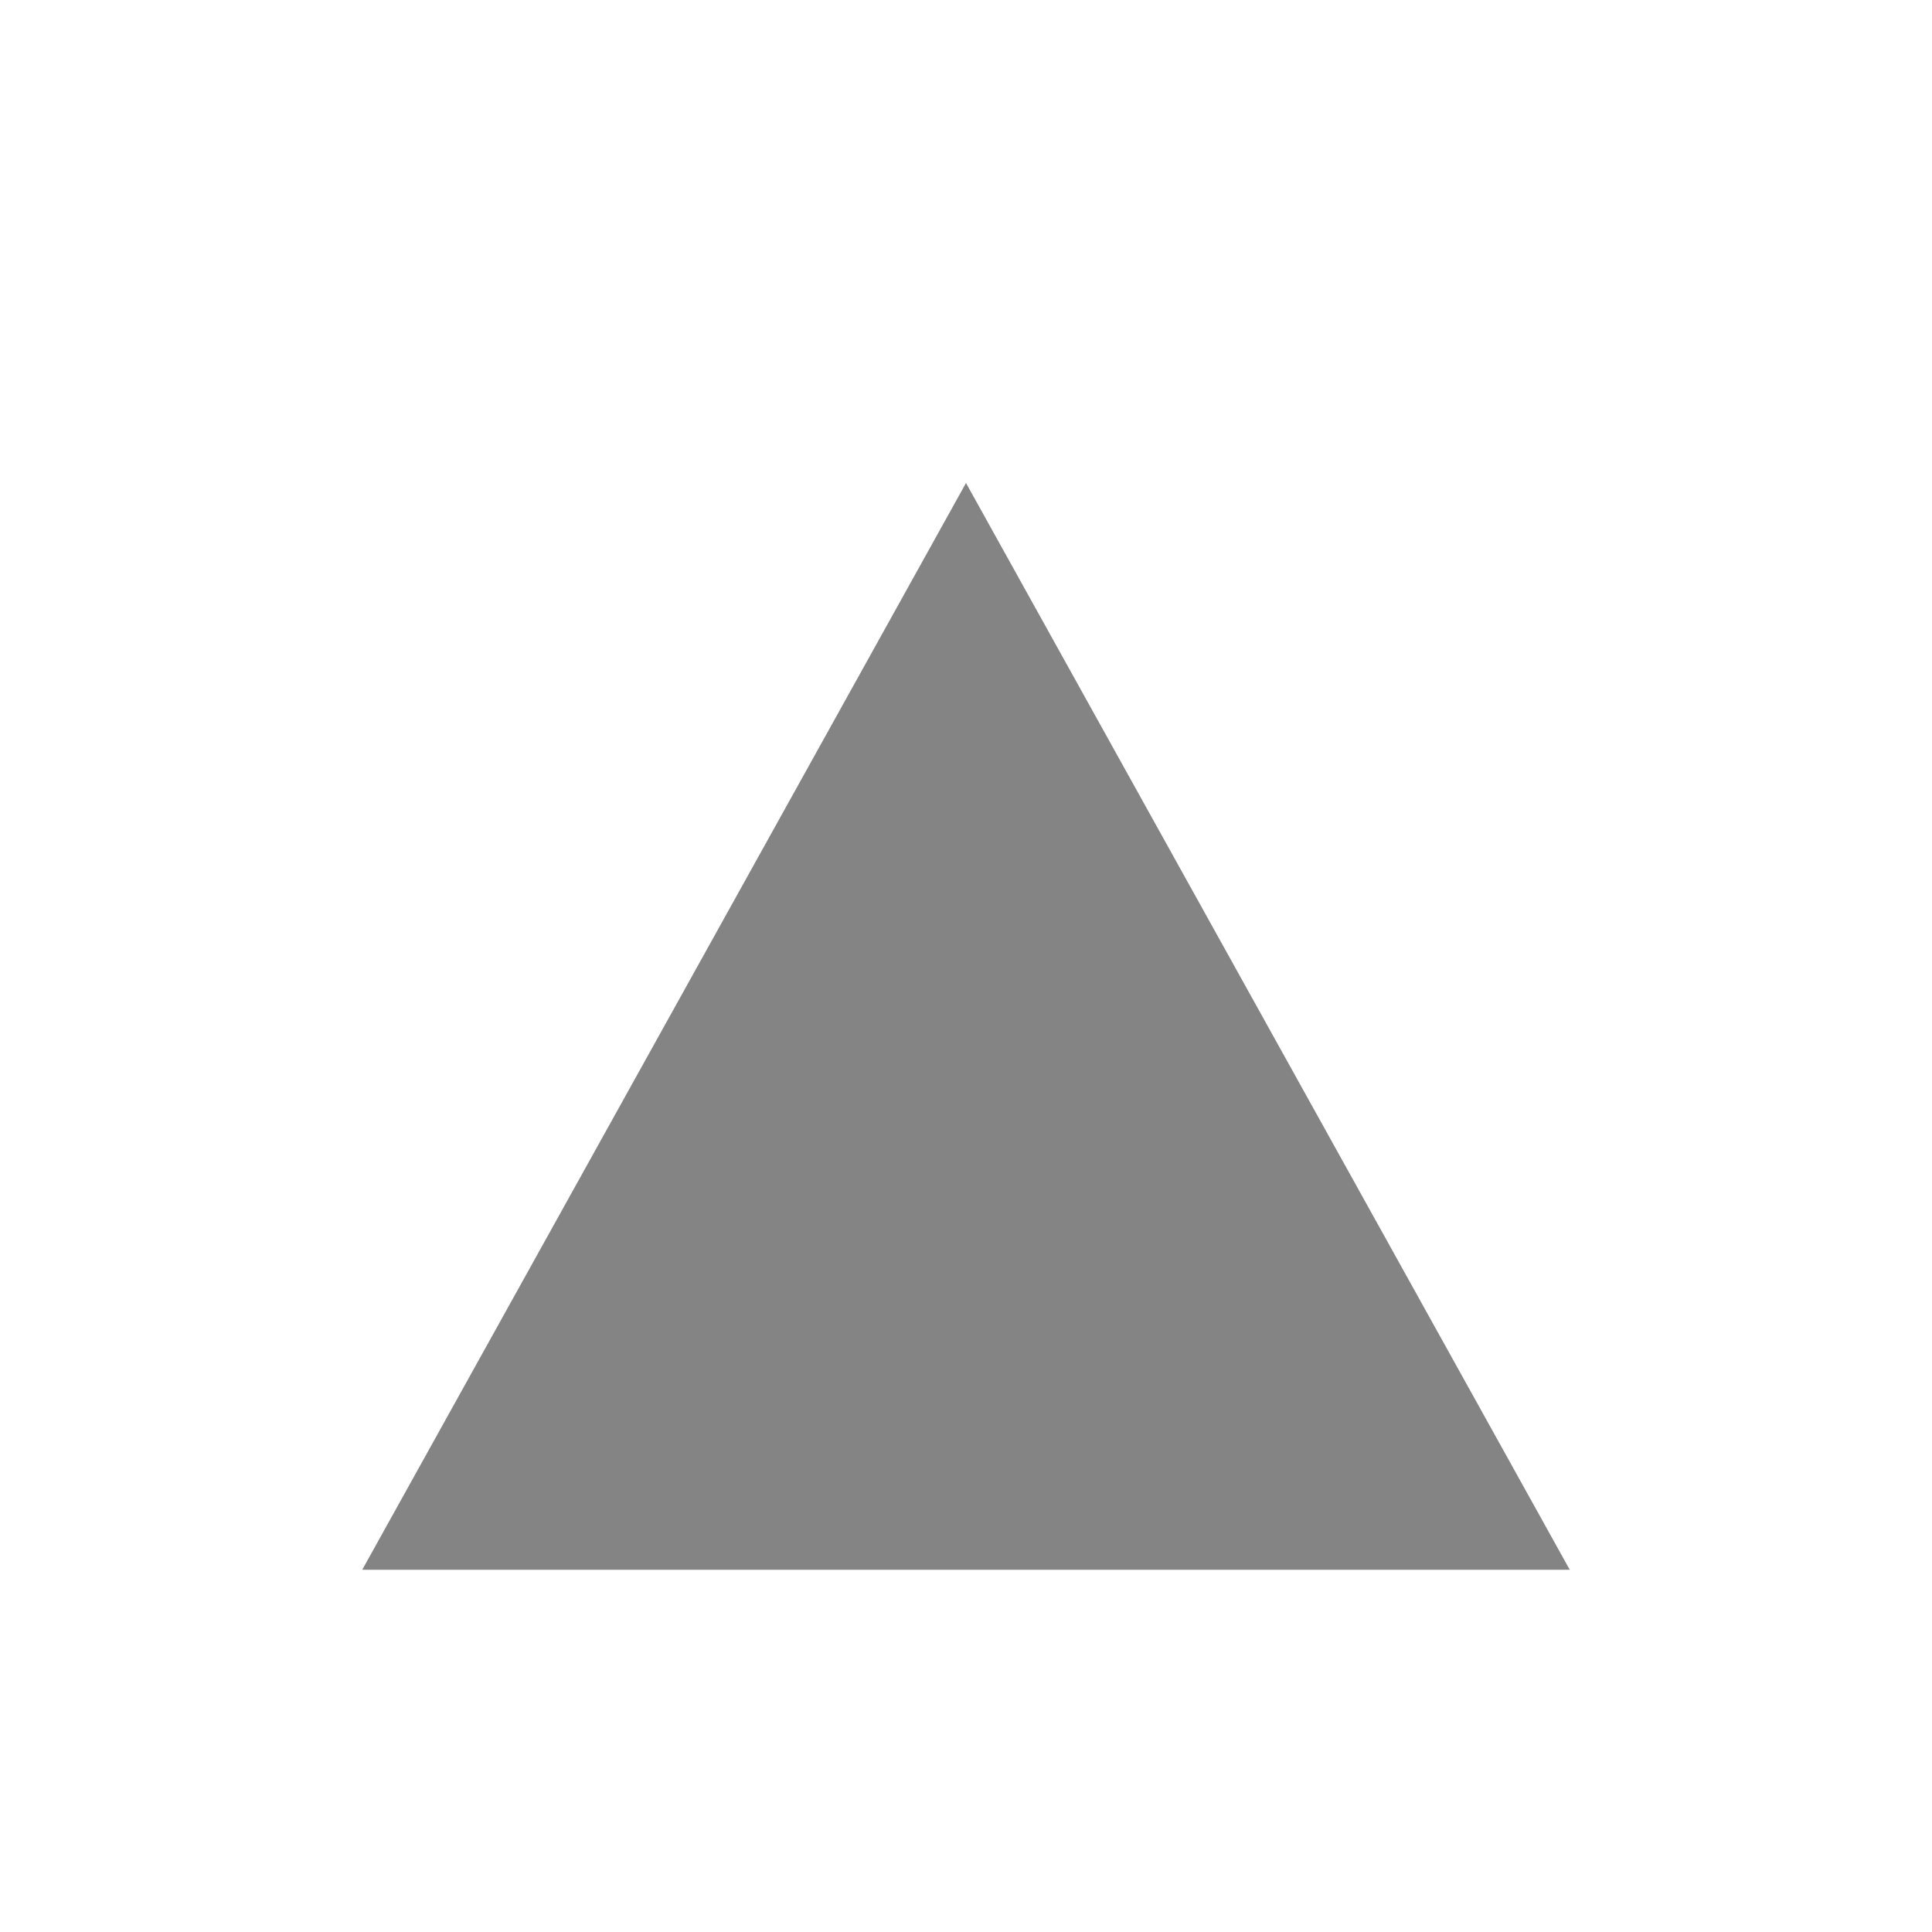
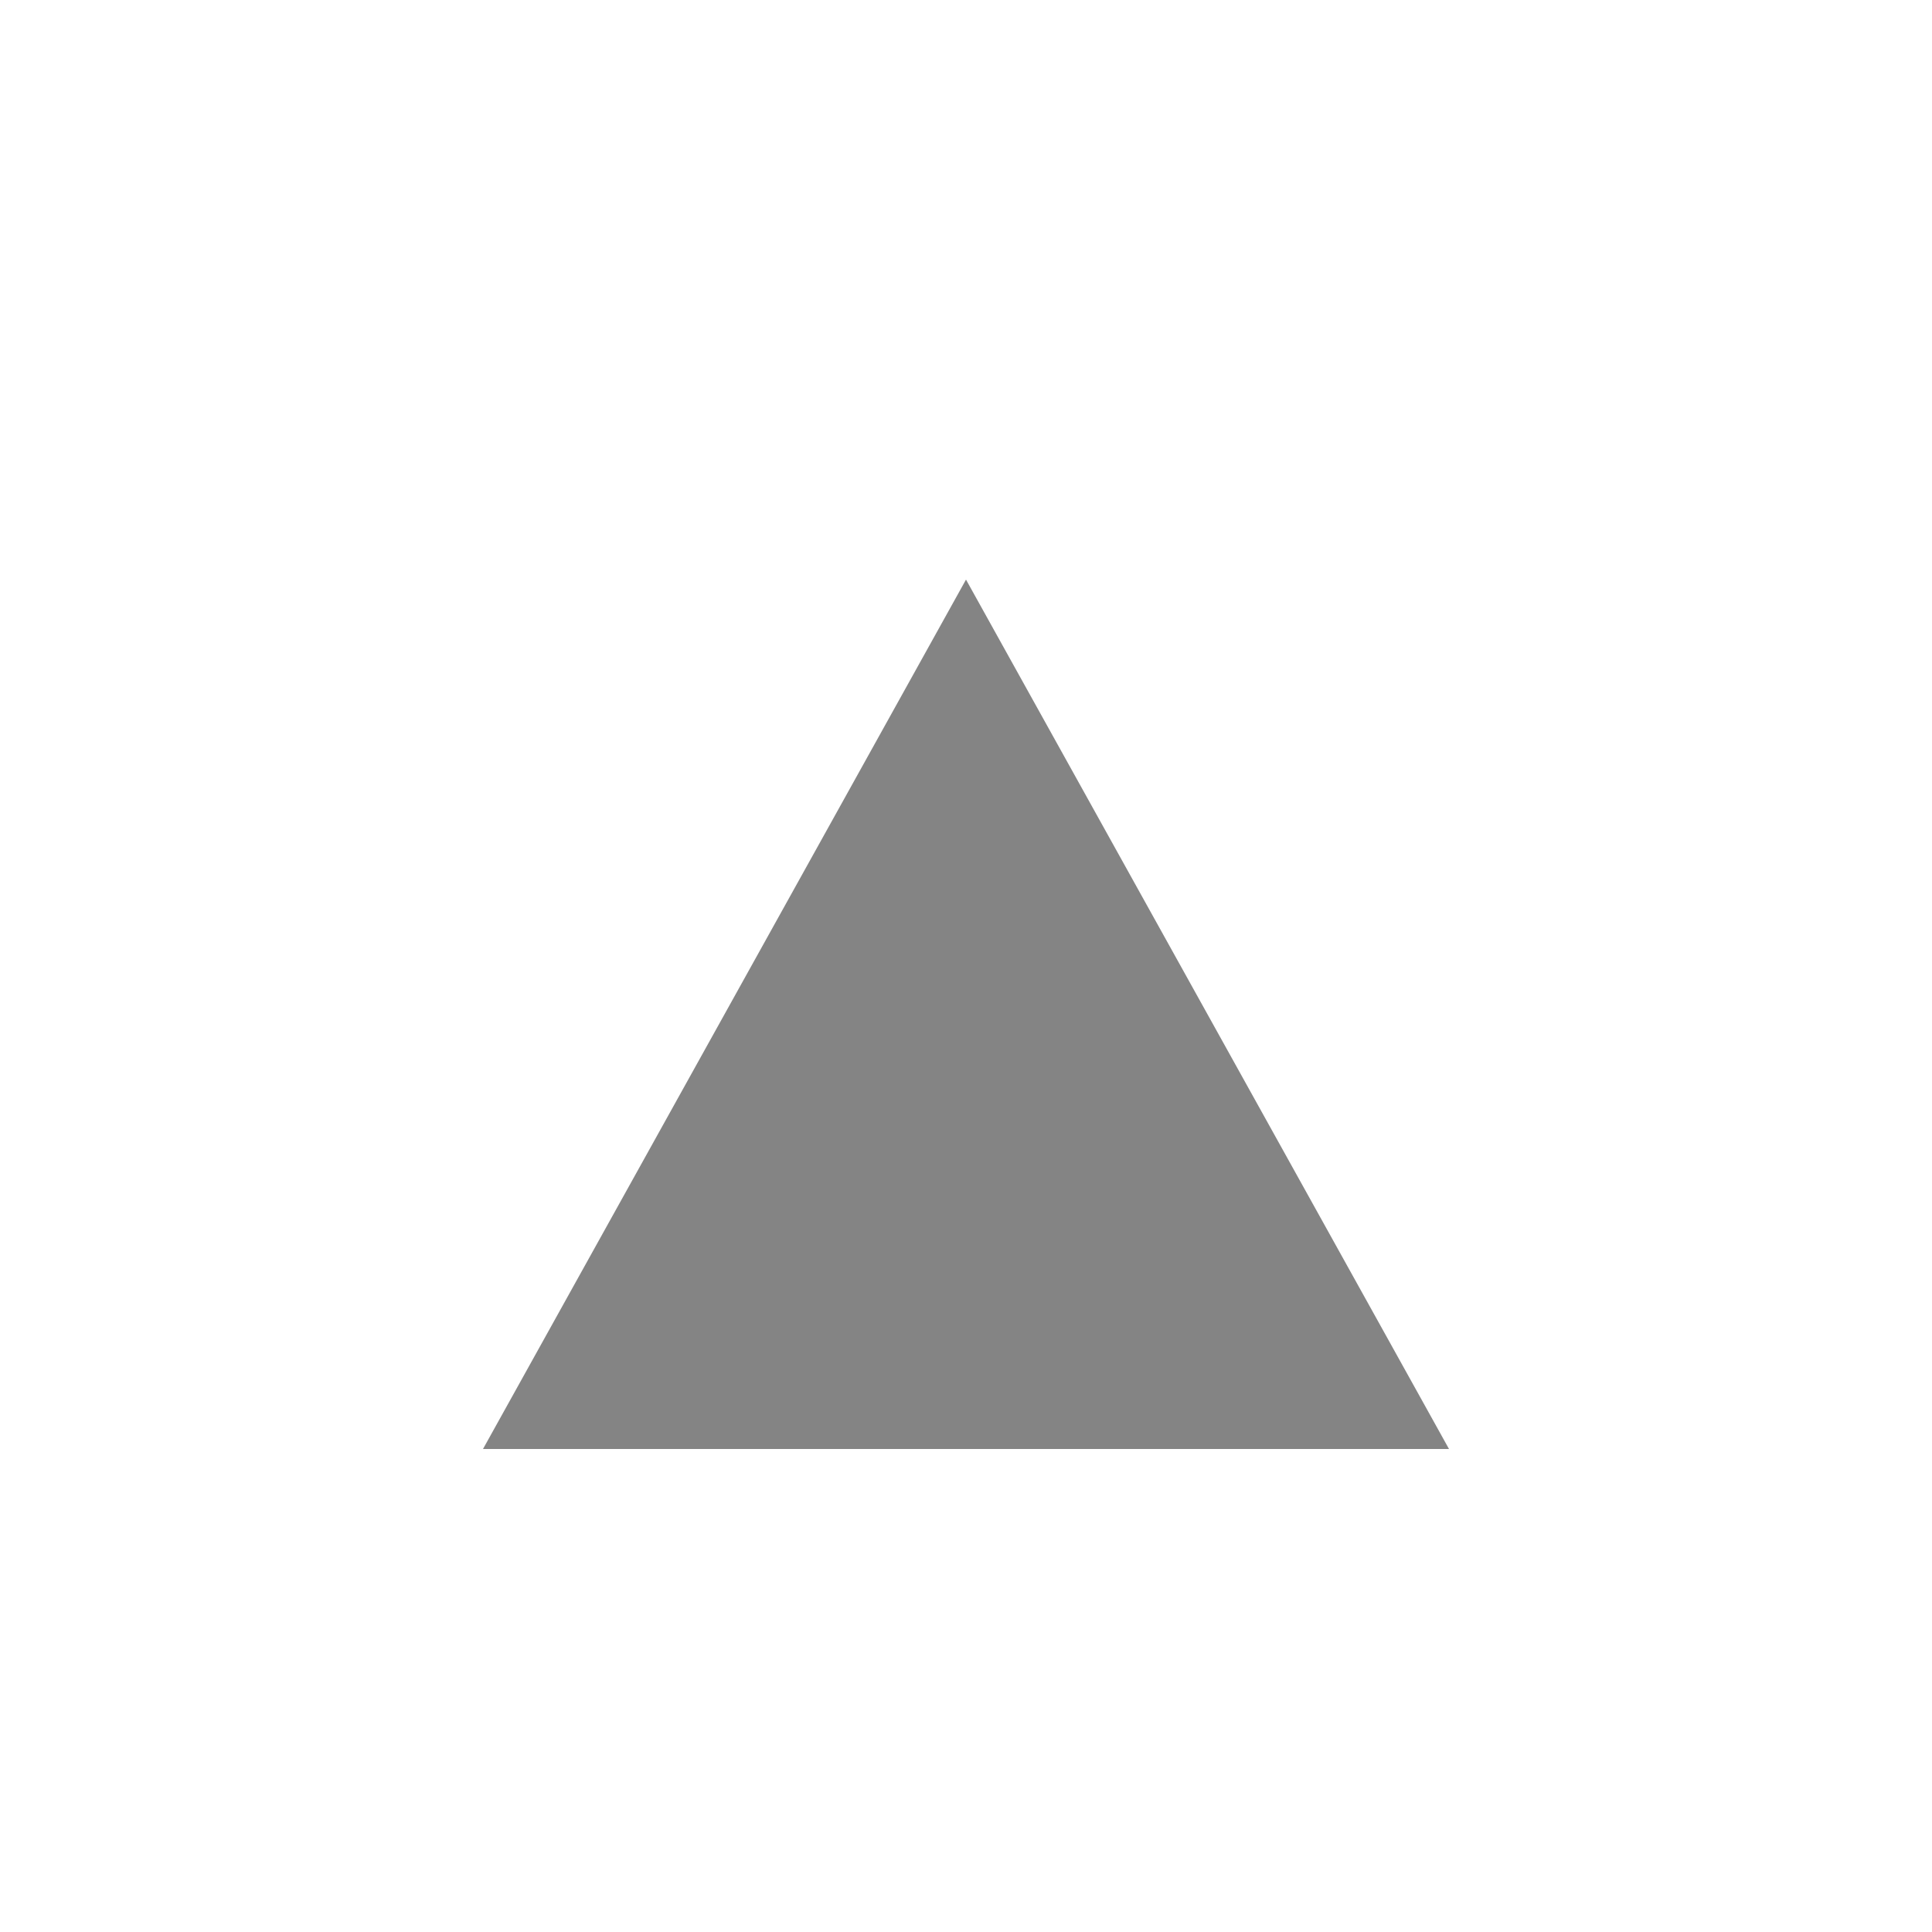
<svg xmlns="http://www.w3.org/2000/svg" viewBox="0 0 16 16">
  <defs>
    <style>.icon-canvas-transparent,.icon-vs-out{fill:#f6f6f6;}.icon-canvas-transparent{opacity:0;}.icon-disabled-grey{fill:#848484;}</style>
  </defs>
  <g id="canvas">
    <path class="icon-canvas-transparent" d="M16,0V16H0V0Z" />
  </g>
  <g id="outline" style="display: none;">
-     <path class="icon-vs-out" d="M14.7,14H1.3L8,1.941Z" />
+     <path class="icon-vs-out" d="M13.7,13H2.3L8,2.741Z" />
  </g>
  <g id="iconBg">
-     <path class="icon-disabled-grey" d="M13,13H3L8,4Z" />
+     <path class="icon-disabled-grey" d="M12,12H4L8,4.8Z" />
  </g>
</svg>
